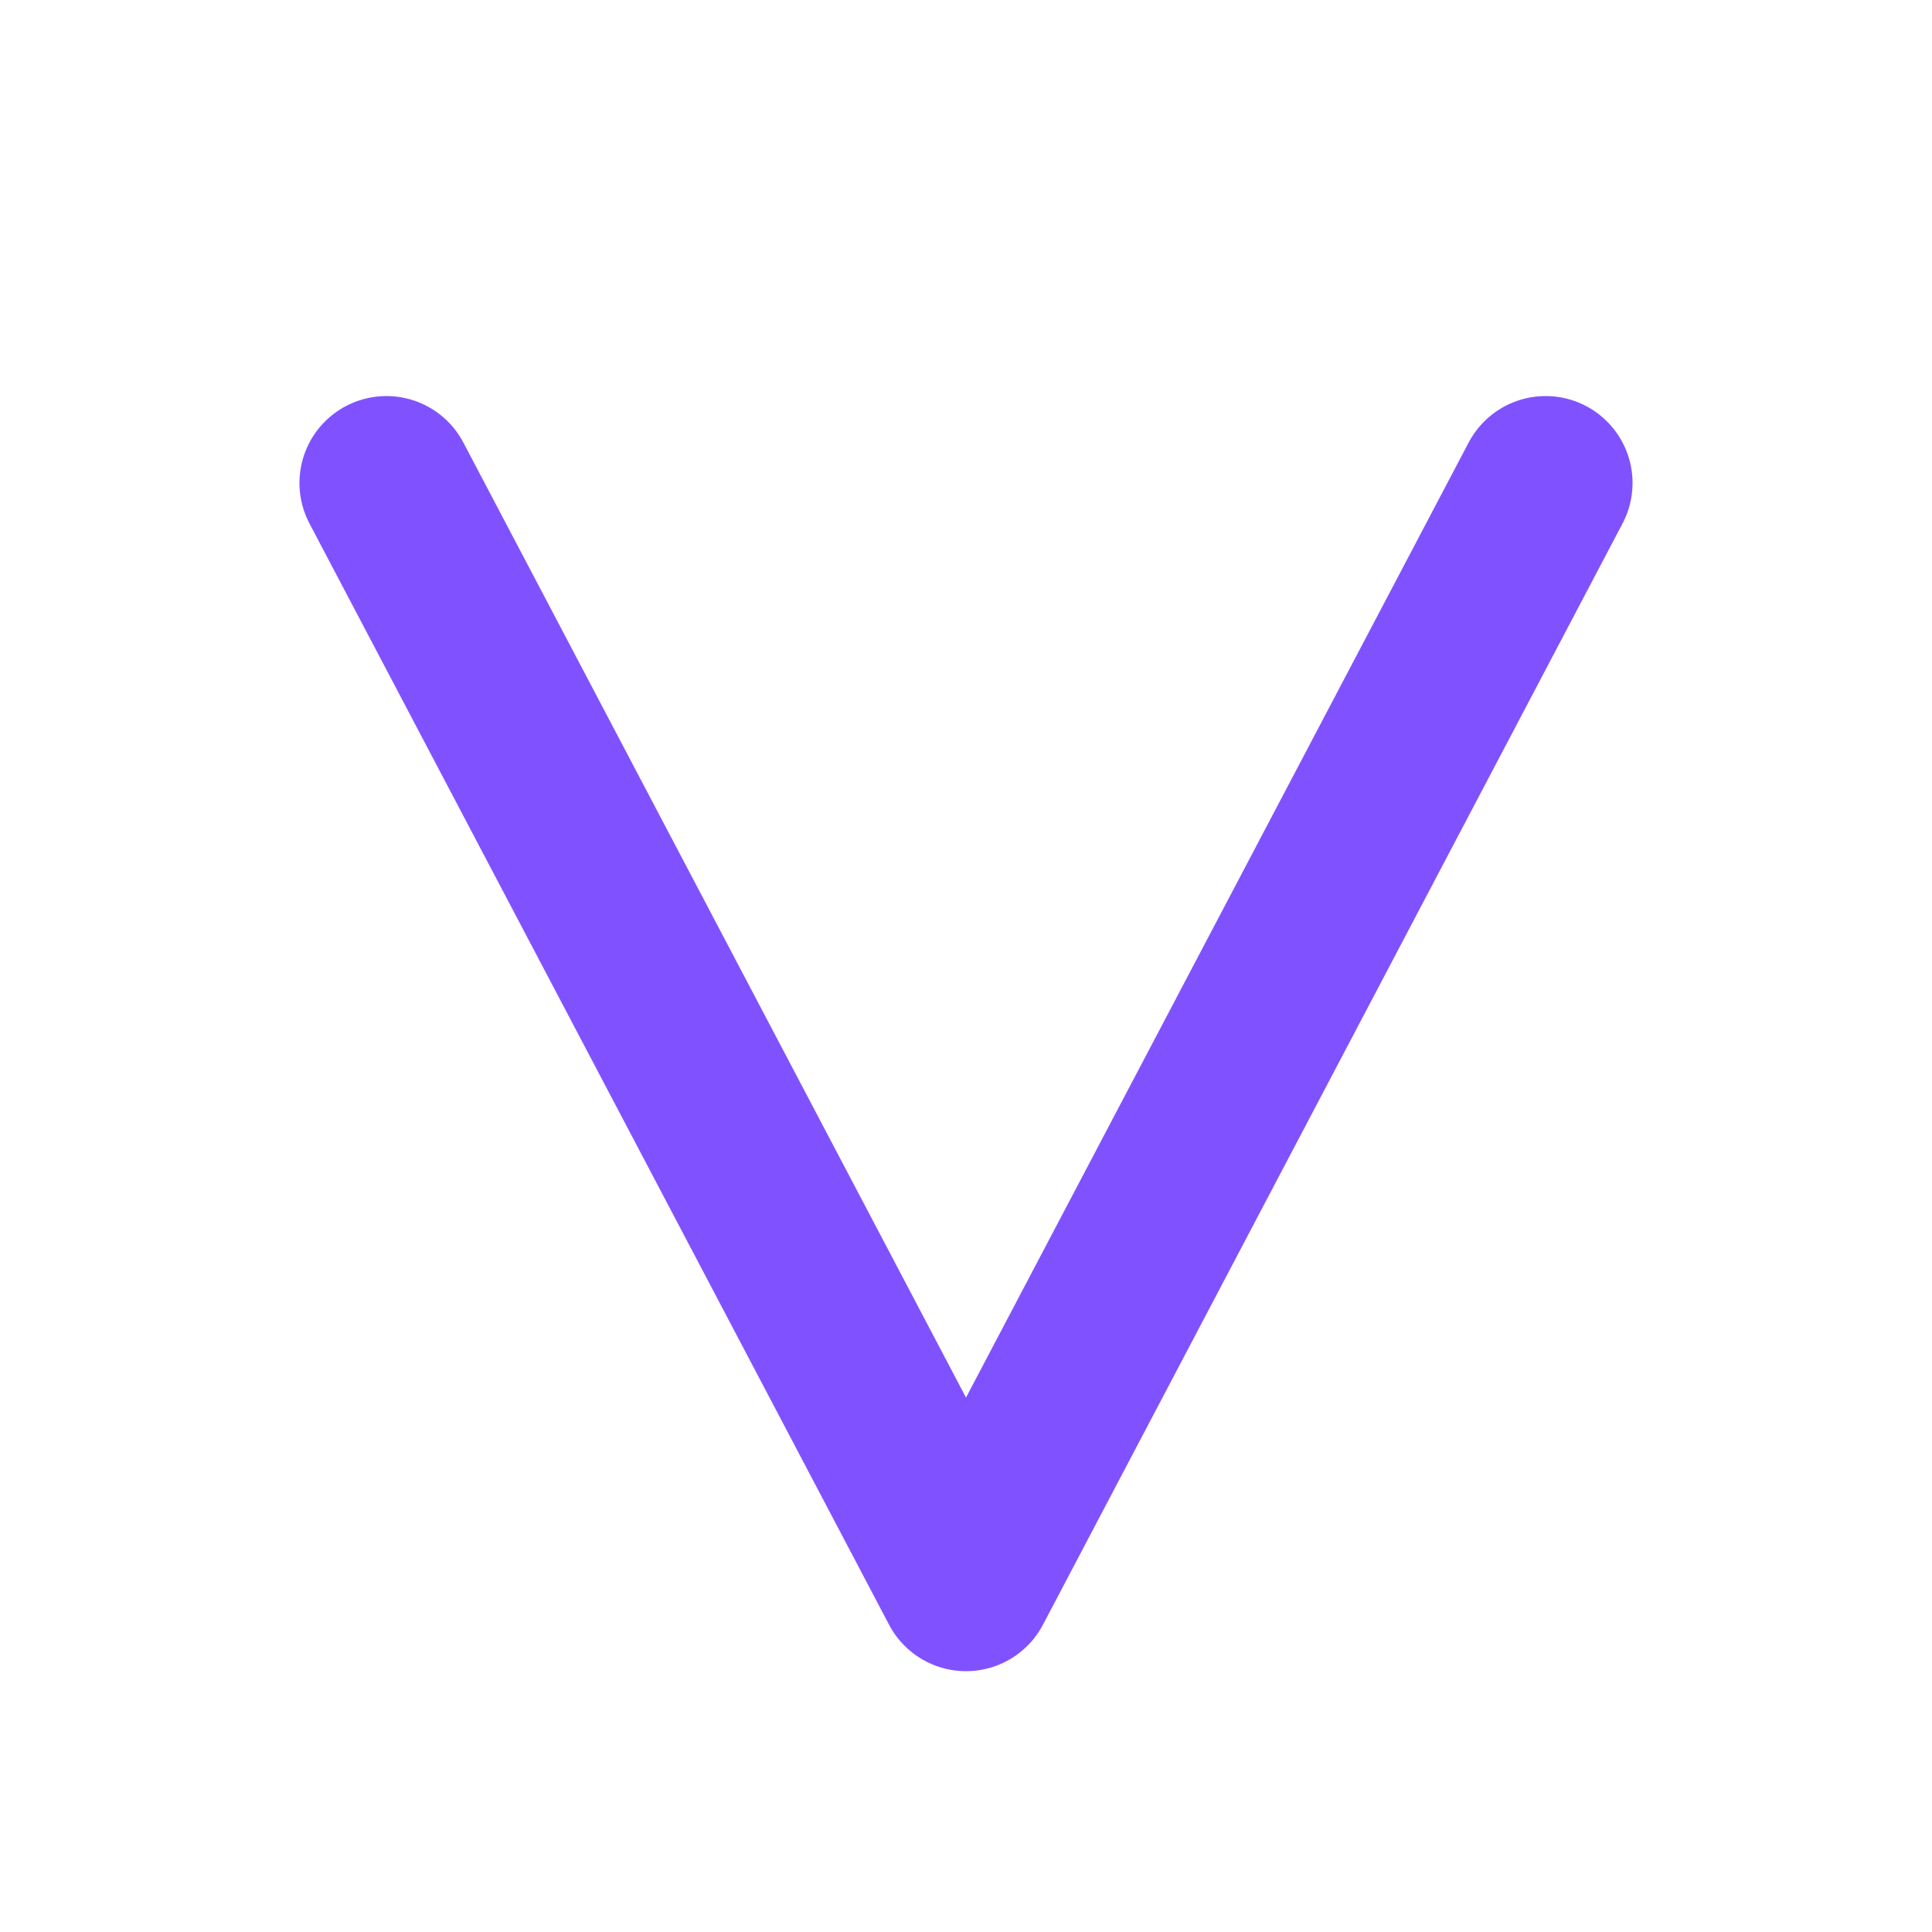
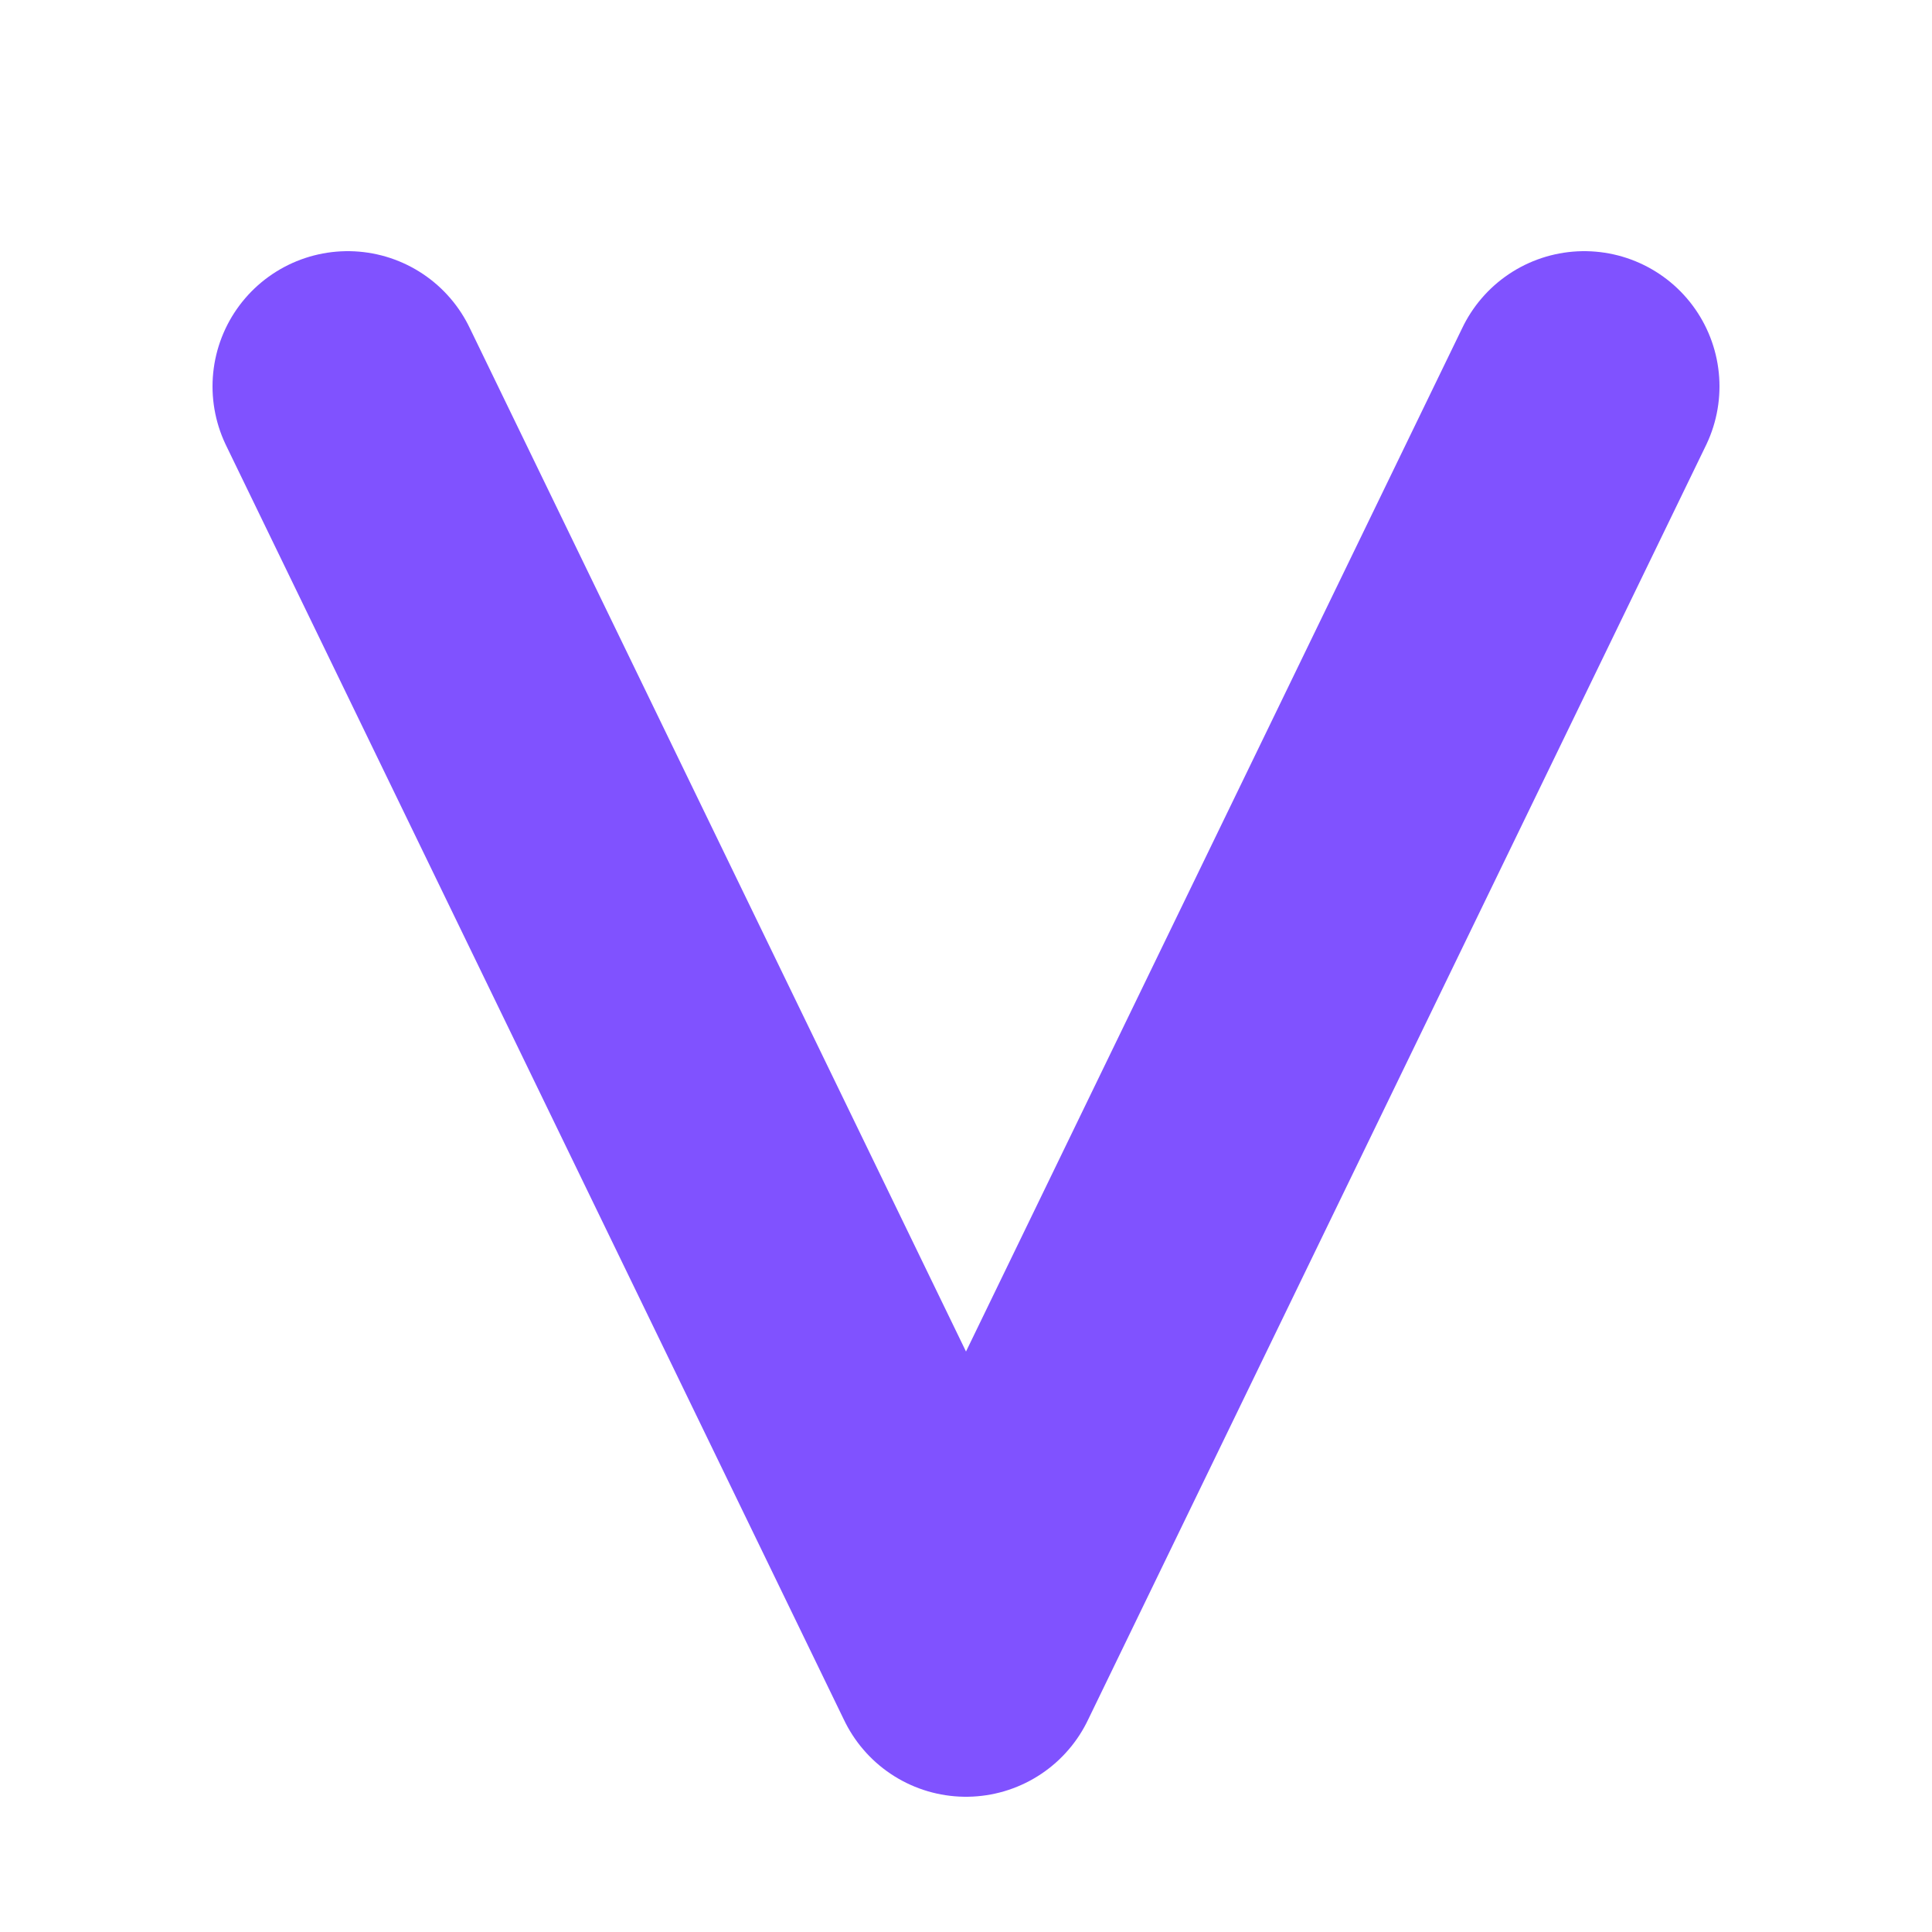
<svg xmlns="http://www.w3.org/2000/svg" viewBox="0 0 100 100" role="img" aria-label="Vrindaelys">
-   <path d="M20 25 L50 82 L80 25" stroke="#8052ff" stroke-width="9" fill="none" stroke-linecap="round" stroke-linejoin="round" />
+   <path d="M18 20 L50 86 L82 20" stroke="#8052ff" stroke-width="14" fill="none" stroke-linecap="round" stroke-linejoin="round" />
</svg>
